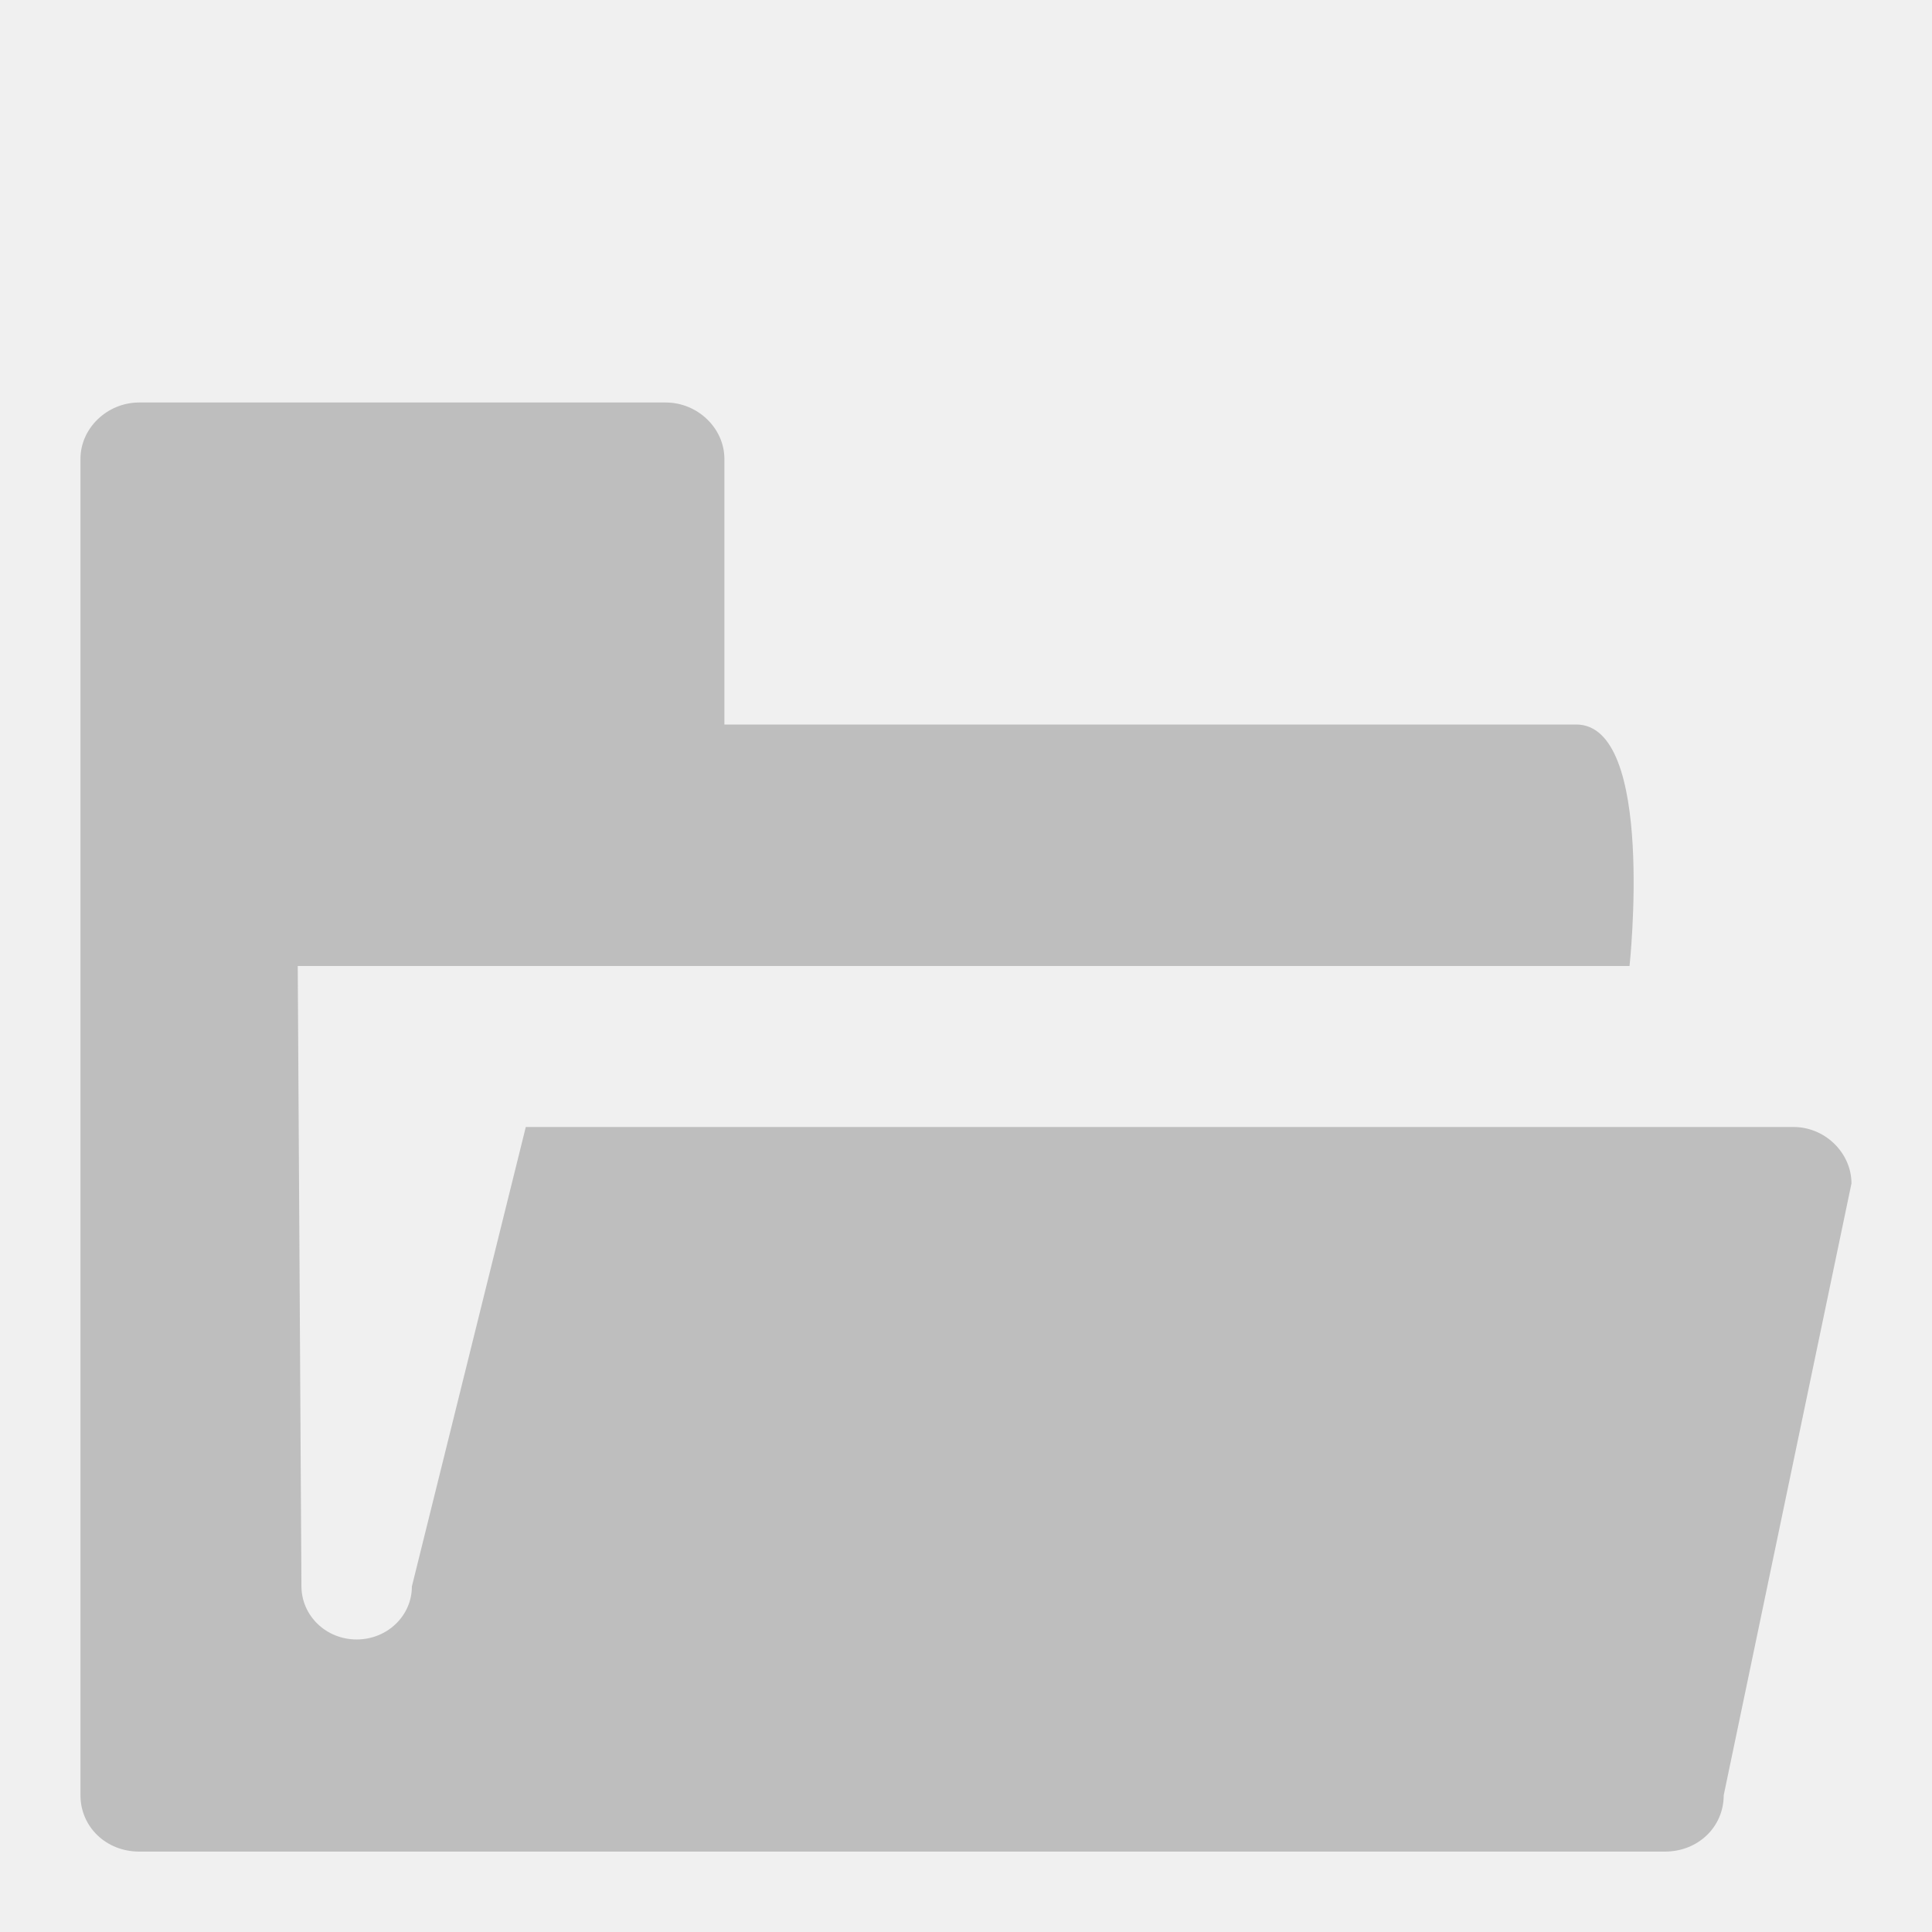
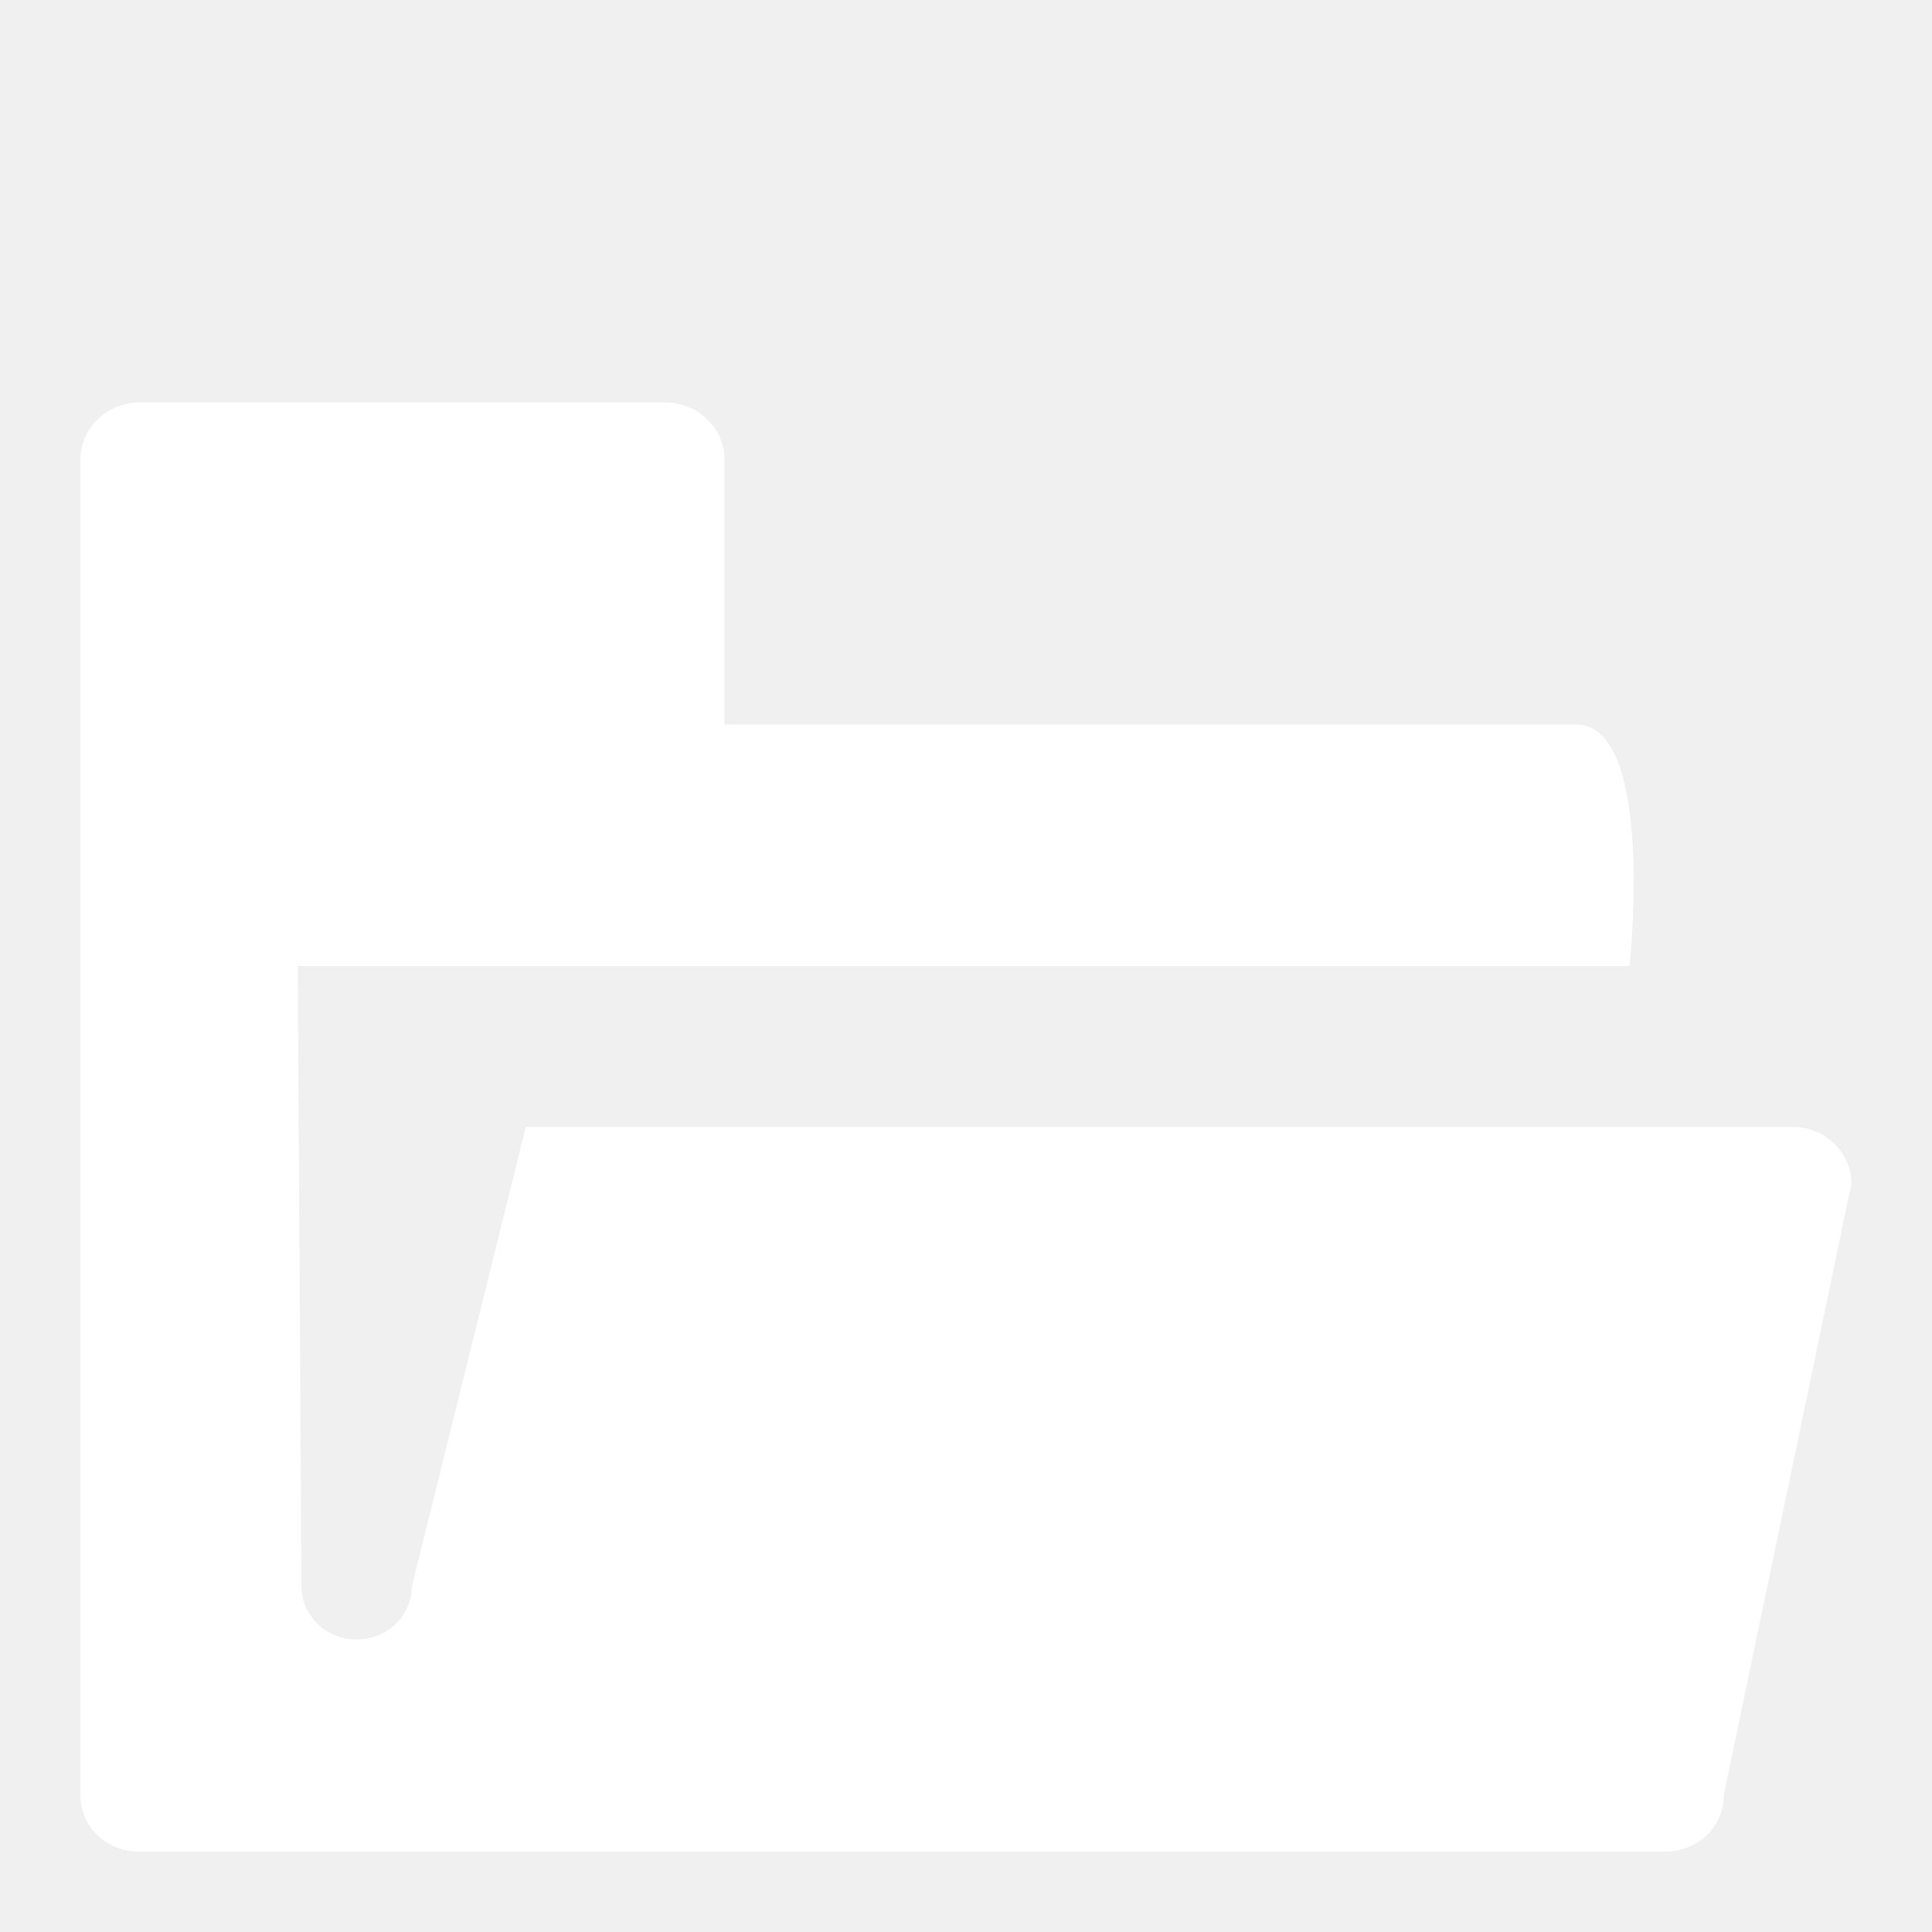
- <svg xmlns="http://www.w3.org/2000/svg" xmlns:ns1="http://www.openswatchbook.org/uri/2009/osb" height="24" id="svg7384" version="1.1" width="24">
-   <defs id="defs7386">
-     <linearGradient gradientTransform="matrix(-2.736579,0.4081035,-0.1890831,-1.446856,239.5401,-1703.69)" id="linearGradient19282" ns1:paint="solid">
-       <stop id="stop19284" offset="0" style="stop-color:#666666;stop-opacity:1;" />
-     </linearGradient>
-     <linearGradient gradientTransform="matrix(-2.736579,0.4081035,-0.1890831,-1.446856,239.5401,-1703.69)" id="linearGradient6146" ns1:paint="solid">
-       <stop id="stop6148" offset="0" style="stop-color:#666666;stop-opacity:1;" />
-     </linearGradient>
-     <linearGradient gradientTransform="matrix(-2.736579,0.4081035,-0.1890831,-1.446856,239.5401,-1703.69)" id="linearGradient6150" ns1:paint="solid">
-       <stop id="stop6152" offset="0" style="stop-color:#666666;stop-opacity:1;" />
-     </linearGradient>
-     <linearGradient gradientTransform="matrix(-2.736579,0.4081035,-0.1890831,-1.446856,239.5401,-1703.69)" id="linearGradient6154" ns1:paint="solid">
-       <stop id="stop6156" offset="0" style="stop-color:#666666;stop-opacity:1;" />
-     </linearGradient>
-     <linearGradient gradientTransform="matrix(-2.736579,0.4081035,-0.1890831,-1.446856,239.5401,-1703.69)" id="linearGradient19282-9" ns1:paint="solid">
-       <stop id="stop19284-9" offset="0" style="stop-color:#666666;stop-opacity:1;" />
-     </linearGradient>
-     <linearGradient gradientTransform="matrix(-2.736579,0.4081035,-0.1890831,-1.446856,239.5401,-1703.69)" id="linearGradient6178" ns1:paint="solid">
-       <stop id="stop6180" offset="0" style="stop-color:#666666;stop-opacity:1;" />
-     </linearGradient>
-     <linearGradient gradientTransform="matrix(-2.736579,0.4081035,-0.1890831,-1.446856,239.5401,-1703.69)" id="linearGradient6182" ns1:paint="solid">
-       <stop id="stop6184" offset="0" style="stop-color:#666666;stop-opacity:1;" />
-     </linearGradient>
-     <linearGradient gradientTransform="matrix(-2.736579,0.4081035,-0.1890831,-1.446856,239.5401,-1703.69)" id="linearGradient6186" ns1:paint="solid">
-       <stop id="stop6188" offset="0" style="stop-color:#666666;stop-opacity:1;" />
-     </linearGradient>
-     <linearGradient gradientTransform="matrix(-2.736579,0.4081035,-0.1890831,-1.446856,239.5401,-1703.69)" id="linearGradient19282-5" ns1:paint="solid">
-       <stop id="stop19284-6" offset="0" style="stop-color:#666666;stop-opacity:1;" />
-     </linearGradient>
-     <linearGradient gradientTransform="matrix(-2.736579,0.4081035,-0.1890831,-1.446856,239.5401,-1703.69)" id="linearGradient6210" ns1:paint="solid">
-       <stop id="stop6212" offset="0" style="stop-color:#666666;stop-opacity:1;" />
-     </linearGradient>
-     <linearGradient gradientTransform="matrix(-2.736579,0.4081035,-0.1890831,-1.446856,239.5401,-1703.69)" id="linearGradient19282-8" ns1:paint="solid">
-       <stop id="stop19284-5" offset="0" style="stop-color:#666666;stop-opacity:1;" />
-     </linearGradient>
-     <linearGradient gradientTransform="matrix(-2.736579,0.4081035,-0.1890831,-1.446856,239.5401,-1703.69)" id="linearGradient6265" ns1:paint="solid">
-       <stop id="stop6267" offset="0" style="stop-color:#666666;stop-opacity:1;" />
-     </linearGradient>
-     <linearGradient gradientTransform="matrix(-2.736579,0.4081035,-0.1890831,-1.446856,239.5401,-1703.69)" id="linearGradient6269" ns1:paint="solid">
-       <stop id="stop6271" offset="0" style="stop-color:#666666;stop-opacity:1;" />
-     </linearGradient>
-     <linearGradient gradientTransform="matrix(-2.736579,0.4081035,-0.1890831,-1.446856,239.5401,-1703.69)" id="linearGradient6273" ns1:paint="solid">
-       <stop id="stop6275" offset="0" style="stop-color:#666666;stop-opacity:1;" />
-     </linearGradient>
-     <linearGradient gradientTransform="matrix(-2.736579,0.4081035,-0.1890831,-1.446856,239.5401,-1703.69)" id="linearGradient6277" ns1:paint="solid">
-       <stop id="stop6279" offset="0" style="stop-color:#666666;stop-opacity:1;" />
-     </linearGradient>
-     <linearGradient gradientTransform="matrix(-2.736579,0.4081035,-0.1890831,-1.446856,239.5401,-1703.69)" id="linearGradient6281" ns1:paint="solid">
-       <stop id="stop6283" offset="0" style="stop-color:#666666;stop-opacity:1;" />
-     </linearGradient>
-     <linearGradient gradientTransform="matrix(-2.736579,0.4081035,-0.1890831,-1.446856,239.5401,-1703.69)" id="linearGradient6285" ns1:paint="solid">
-       <stop id="stop6287" offset="0" style="stop-color:#666666;stop-opacity:1;" />
-     </linearGradient>
-     <linearGradient gradientTransform="matrix(-2.736579,0.4081035,-0.1890831,-1.446856,239.5401,-1703.69)" id="linearGradient6289" ns1:paint="solid">
-       <stop id="stop6291" offset="0" style="stop-color:#666666;stop-opacity:1;" />
-     </linearGradient>
-     <linearGradient gradientTransform="matrix(-2.736579,0.4081035,-0.1890831,-1.446856,239.5401,-1703.69)" id="linearGradient6293" ns1:paint="solid">
-       <stop id="stop6295" offset="0" style="stop-color:#666666;stop-opacity:1;" />
-     </linearGradient>
-     <linearGradient gradientTransform="matrix(-2.736579,0.4081035,-0.1890831,-1.446856,239.5401,-1703.69)" id="linearGradient19282-7" ns1:paint="solid">
-       <stop id="stop19284-64" offset="0" style="stop-color:#666666;stop-opacity:1;" />
-     </linearGradient>
-     <linearGradient gradientTransform="matrix(-2.736579,0.4081035,-0.1890831,-1.446856,239.5401,-1703.69)" id="linearGradient16739" ns1:paint="solid">
-       <stop id="stop16741" offset="0" style="stop-color:#666666;stop-opacity:1;" />
-     </linearGradient>
-     <linearGradient gradientTransform="matrix(-2.736579,0.4081035,-0.1890831,-1.446856,239.5401,-1703.69)" id="linearGradient16743" ns1:paint="solid">
-       <stop id="stop16745" offset="0" style="stop-color:#666666;stop-opacity:1;" />
-     </linearGradient>
-     <linearGradient gradientTransform="matrix(-2.736579,0.4081035,-0.1890831,-1.446856,239.5401,-1703.69)" id="linearGradient16747" ns1:paint="solid">
-       <stop id="stop16749" offset="0" style="stop-color:#666666;stop-opacity:1;" />
-     </linearGradient>
-     <linearGradient gradientTransform="matrix(-2.736579,0.4081035,-0.1890831,-1.446856,239.5401,-1703.69)" id="linearGradient19282-6" ns1:paint="solid">
-       <stop id="stop19284-0" offset="0" style="stop-color:#666666;stop-opacity:1;" />
-     </linearGradient>
-     <linearGradient gradientTransform="matrix(-2.736579,0.4081035,-0.1890831,-1.446856,239.5401,-1703.69)" id="linearGradient17700" ns1:paint="solid">
-       <stop id="stop17702" offset="0" style="stop-color:#666666;stop-opacity:1;" />
-     </linearGradient>
-     <linearGradient gradientTransform="matrix(-2.736579,0.4081035,-0.1890831,-1.446856,239.5401,-1703.69)" id="linearGradient17704" ns1:paint="solid">
-       <stop id="stop17706" offset="0" style="stop-color:#666666;stop-opacity:1;" />
-     </linearGradient>
-     <linearGradient gradientTransform="matrix(-2.736579,0.4081035,-0.1890831,-1.446856,239.5401,-1703.69)" id="linearGradient19282-2" ns1:paint="solid">
-       <stop id="stop19284-2" offset="0" style="stop-color:#666666;stop-opacity:1;" />
-     </linearGradient>
-     <linearGradient gradientTransform="matrix(-2.736579,0.4081035,-0.1890831,-1.446856,239.5401,-1703.69)" id="linearGradient6672" ns1:paint="solid">
-       <stop id="stop6674" offset="0" style="stop-color:#666666;stop-opacity:1;" />
-     </linearGradient>
-     <linearGradient gradientTransform="matrix(-2.736579,0.4081035,-0.1890831,-1.446856,239.5401,-1703.69)" id="linearGradient6676" ns1:paint="solid">
-       <stop id="stop6678" offset="0" style="stop-color:#666666;stop-opacity:1;" />
-     </linearGradient>
-     <linearGradient gradientTransform="matrix(-2.736579,0.4081035,-0.1890831,-1.446856,239.5401,-1703.69)" id="linearGradient6680" ns1:paint="solid">
-       <stop id="stop6682" offset="0" style="stop-color:#666666;stop-opacity:1;" />
-     </linearGradient>
-     <linearGradient gradientTransform="matrix(-1.832639,-0.2093874,0.1278891,-0.9643293,768.0314,-1256.968)" id="linearGradient19282-2-7" ns1:paint="solid">
-       <stop id="stop19284-2-3" offset="0" style="stop-color:#666666;stop-opacity:1;" />
-     </linearGradient>
-   </defs>
-   <g id="layer12" style="display:inline" transform="translate(-77.00039,-123)">
-     <path d="m 78.729,128 c -0.397,0 -0.729,0.319 -0.729,0.7 l 0,16.601 c 0,0.393 0.319,0.7 0.729,0.7 l 18.955,0 c 0.41,0 0.729,-0.306 0.729,-0.7 l 1.587,-7.6 c 0,-0.381 -0.332,-0.706 -0.729,-0.701 l -15.739,0 -1.415,5.707 c 0,0.365 -0.306,0.659 -0.686,0.659 -0.38,0 -0.684,-0.294 -0.686,-0.659 l -0.046,-7.707 16.544,0 c 0,0 0.325,-3 -0.663,-3 l -10.581,0 0,-3.3 c 0,-0.381 -0.333,-0.7 -0.729,-0.7 l -3.196,-3e-4 -2.659,0 z" id="path12212" style="color:#000000;fill:#bebebe;fill-opacity:1;fill-rule:nonzero;stroke:none;marker:none;visibility:visible;display:inline;overflow:visible;enable-background:accumulate" />
-     <rect height="24" id="rect12206" style="color:#bebebe;fill:none;stroke:none;stroke-width:2;marker:none;visibility:visible;display:inline;overflow:visible;enable-background:accumulate" width="24" x="77" y="123" />
+ <svg xmlns="http://www.w3.org/2000/svg" height="24" id="svg7384" version="1.1" width="24">
+   <defs id="defs7386" />
+   <g id="actions" style="display:inline" transform="translate(-77.00039,-123)">
+     <path d="m 78.729,128 c -0.397,0 -0.729,0.319 -0.729,0.7 l 0,16.601 c 0,0.393 0.319,0.7 0.729,0.7 l 18.955,0 c 0.41,0 0.729,-0.306 0.729,-0.7 l 1.587,-7.6 c 0,-0.381 -0.332,-0.706 -0.729,-0.701 l -15.739,0 -1.415,5.707 c 0,0.365 -0.306,0.659 -0.686,0.659 -0.38,0 -0.684,-0.294 -0.686,-0.659 l -0.046,-7.707 16.544,0 c 0,0 0.325,-3 -0.663,-3 l -10.581,0 0,-3.3 c 0,-0.381 -0.333,-0.7 -0.729,-0.7 l -3.196,-3e-4 -2.659,0 z" id="path12212" style="color:#000000;fill:#ffffff;fill-rule:nonzero;stroke:none;marker:none;visibility:visible;display:inline;overflow:visible;enable-background:accumulate" />
  </g>
</svg>
